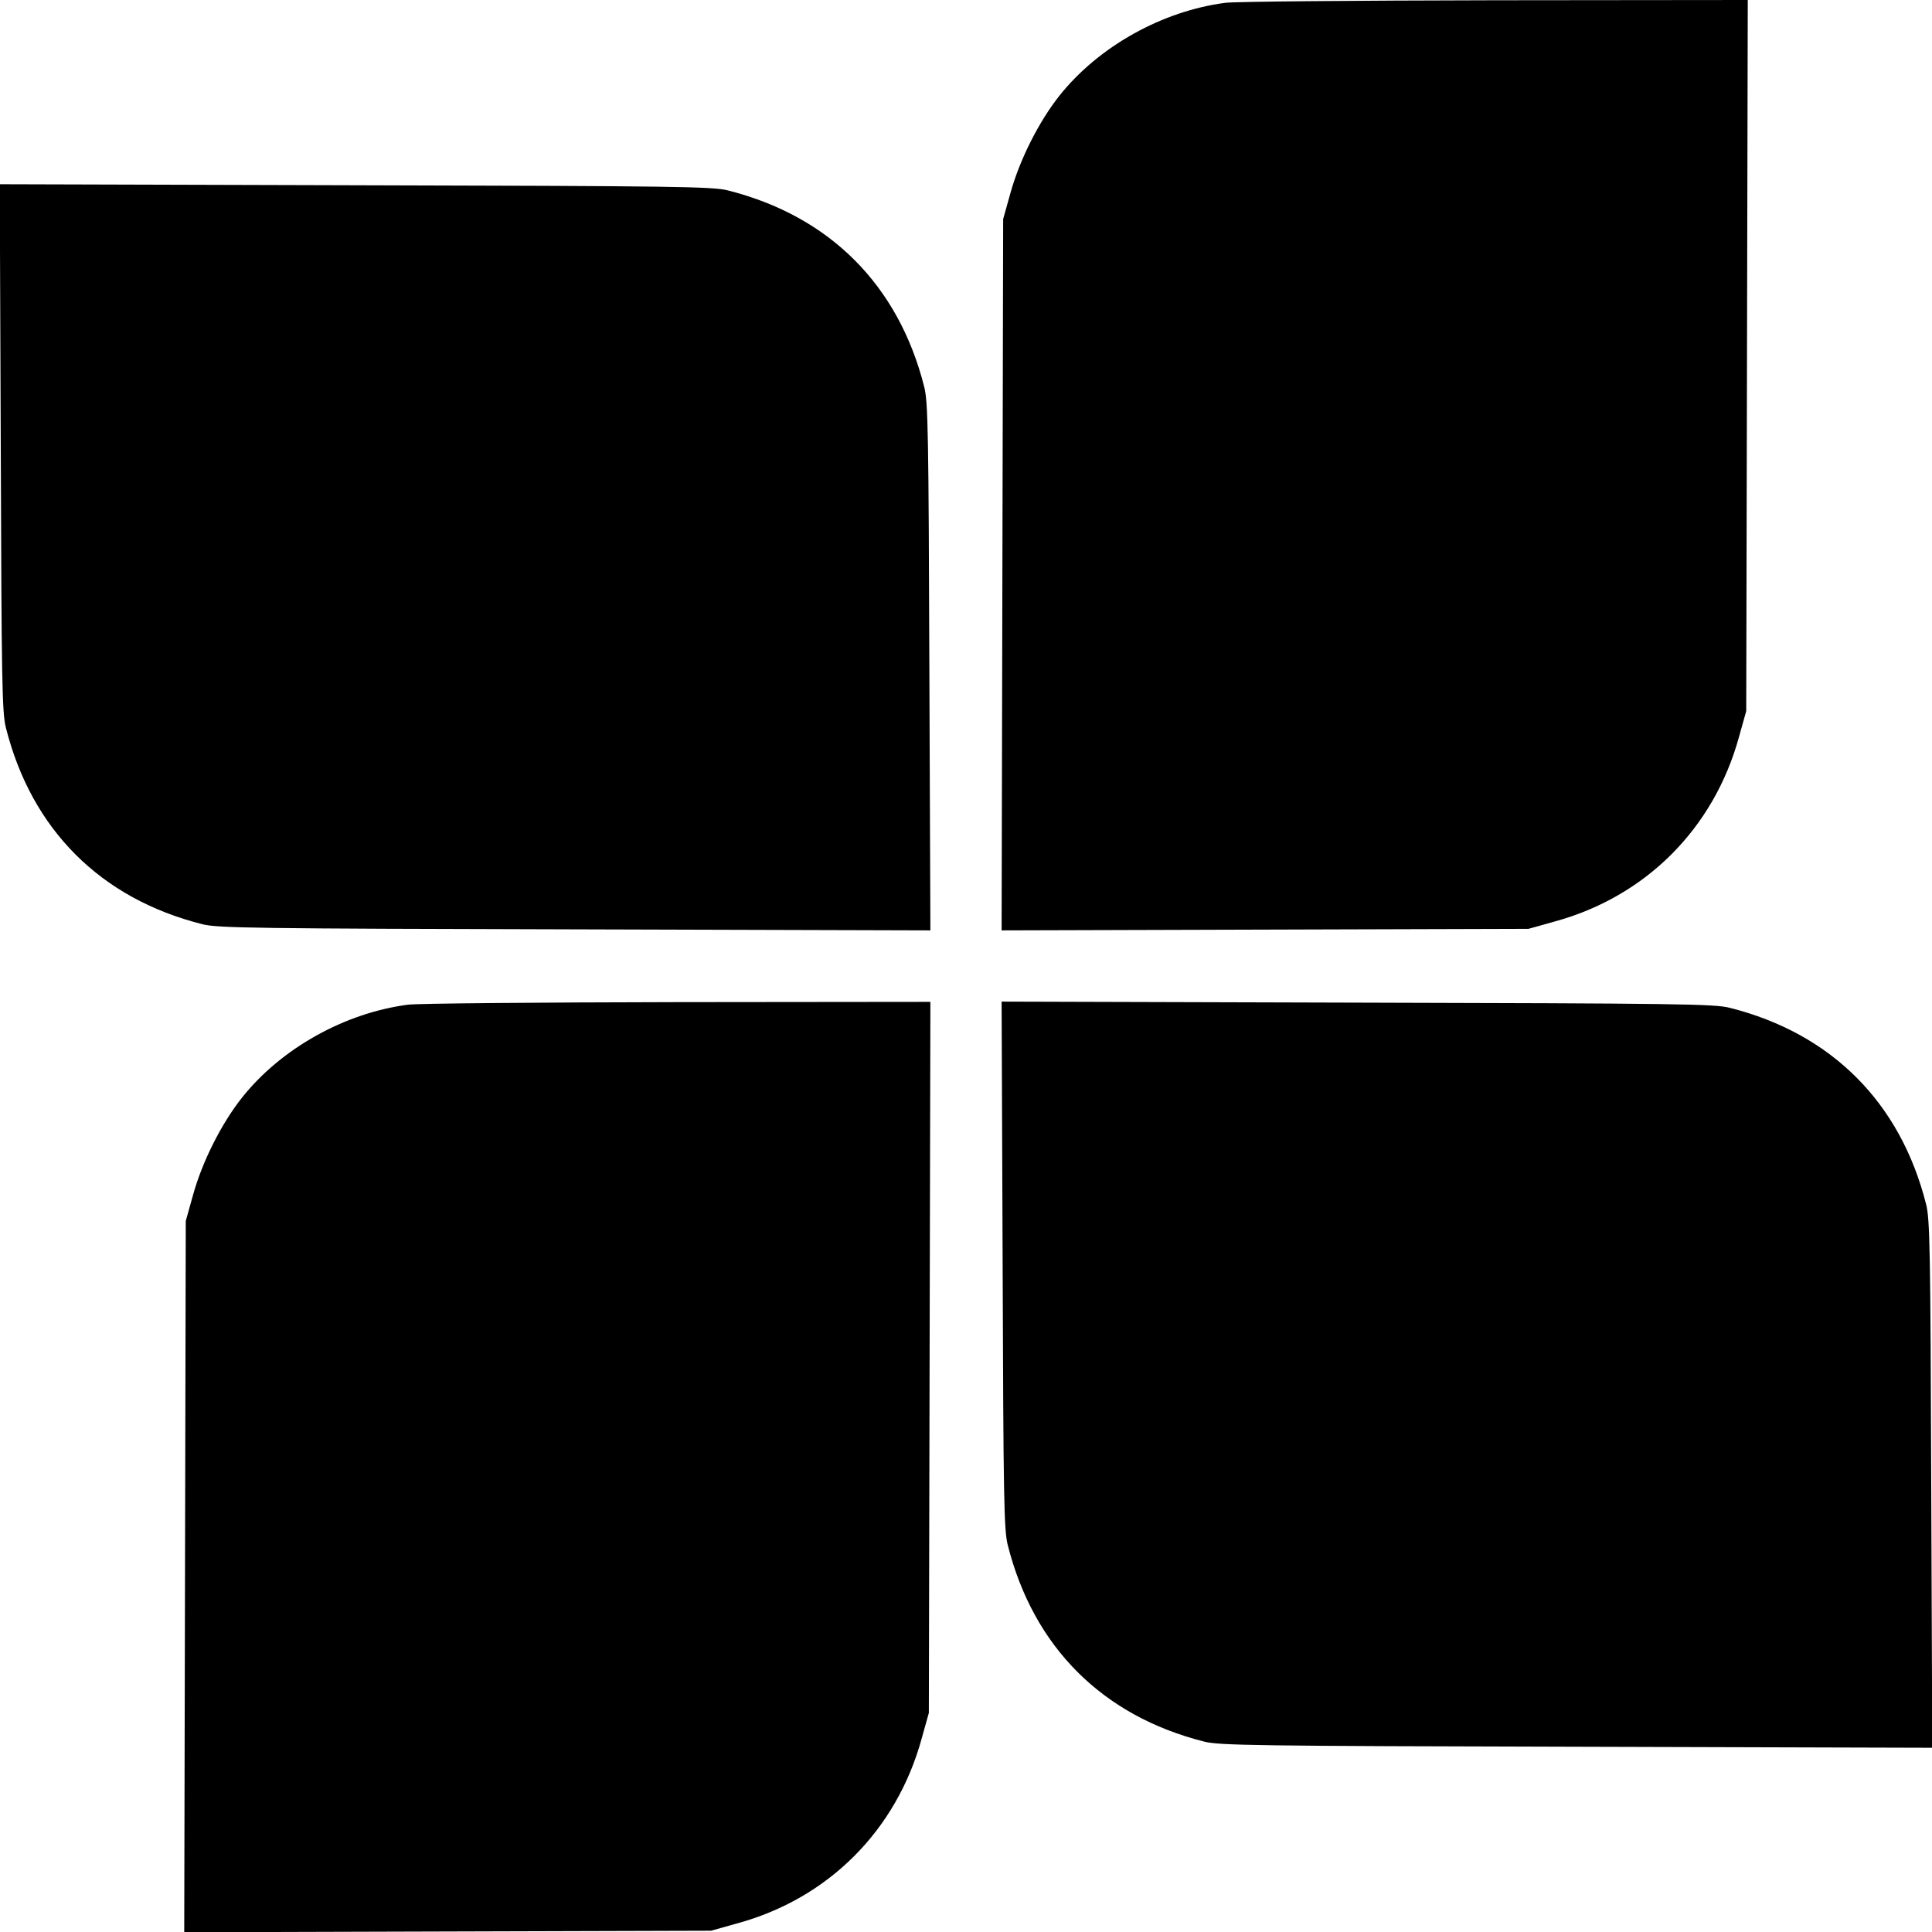
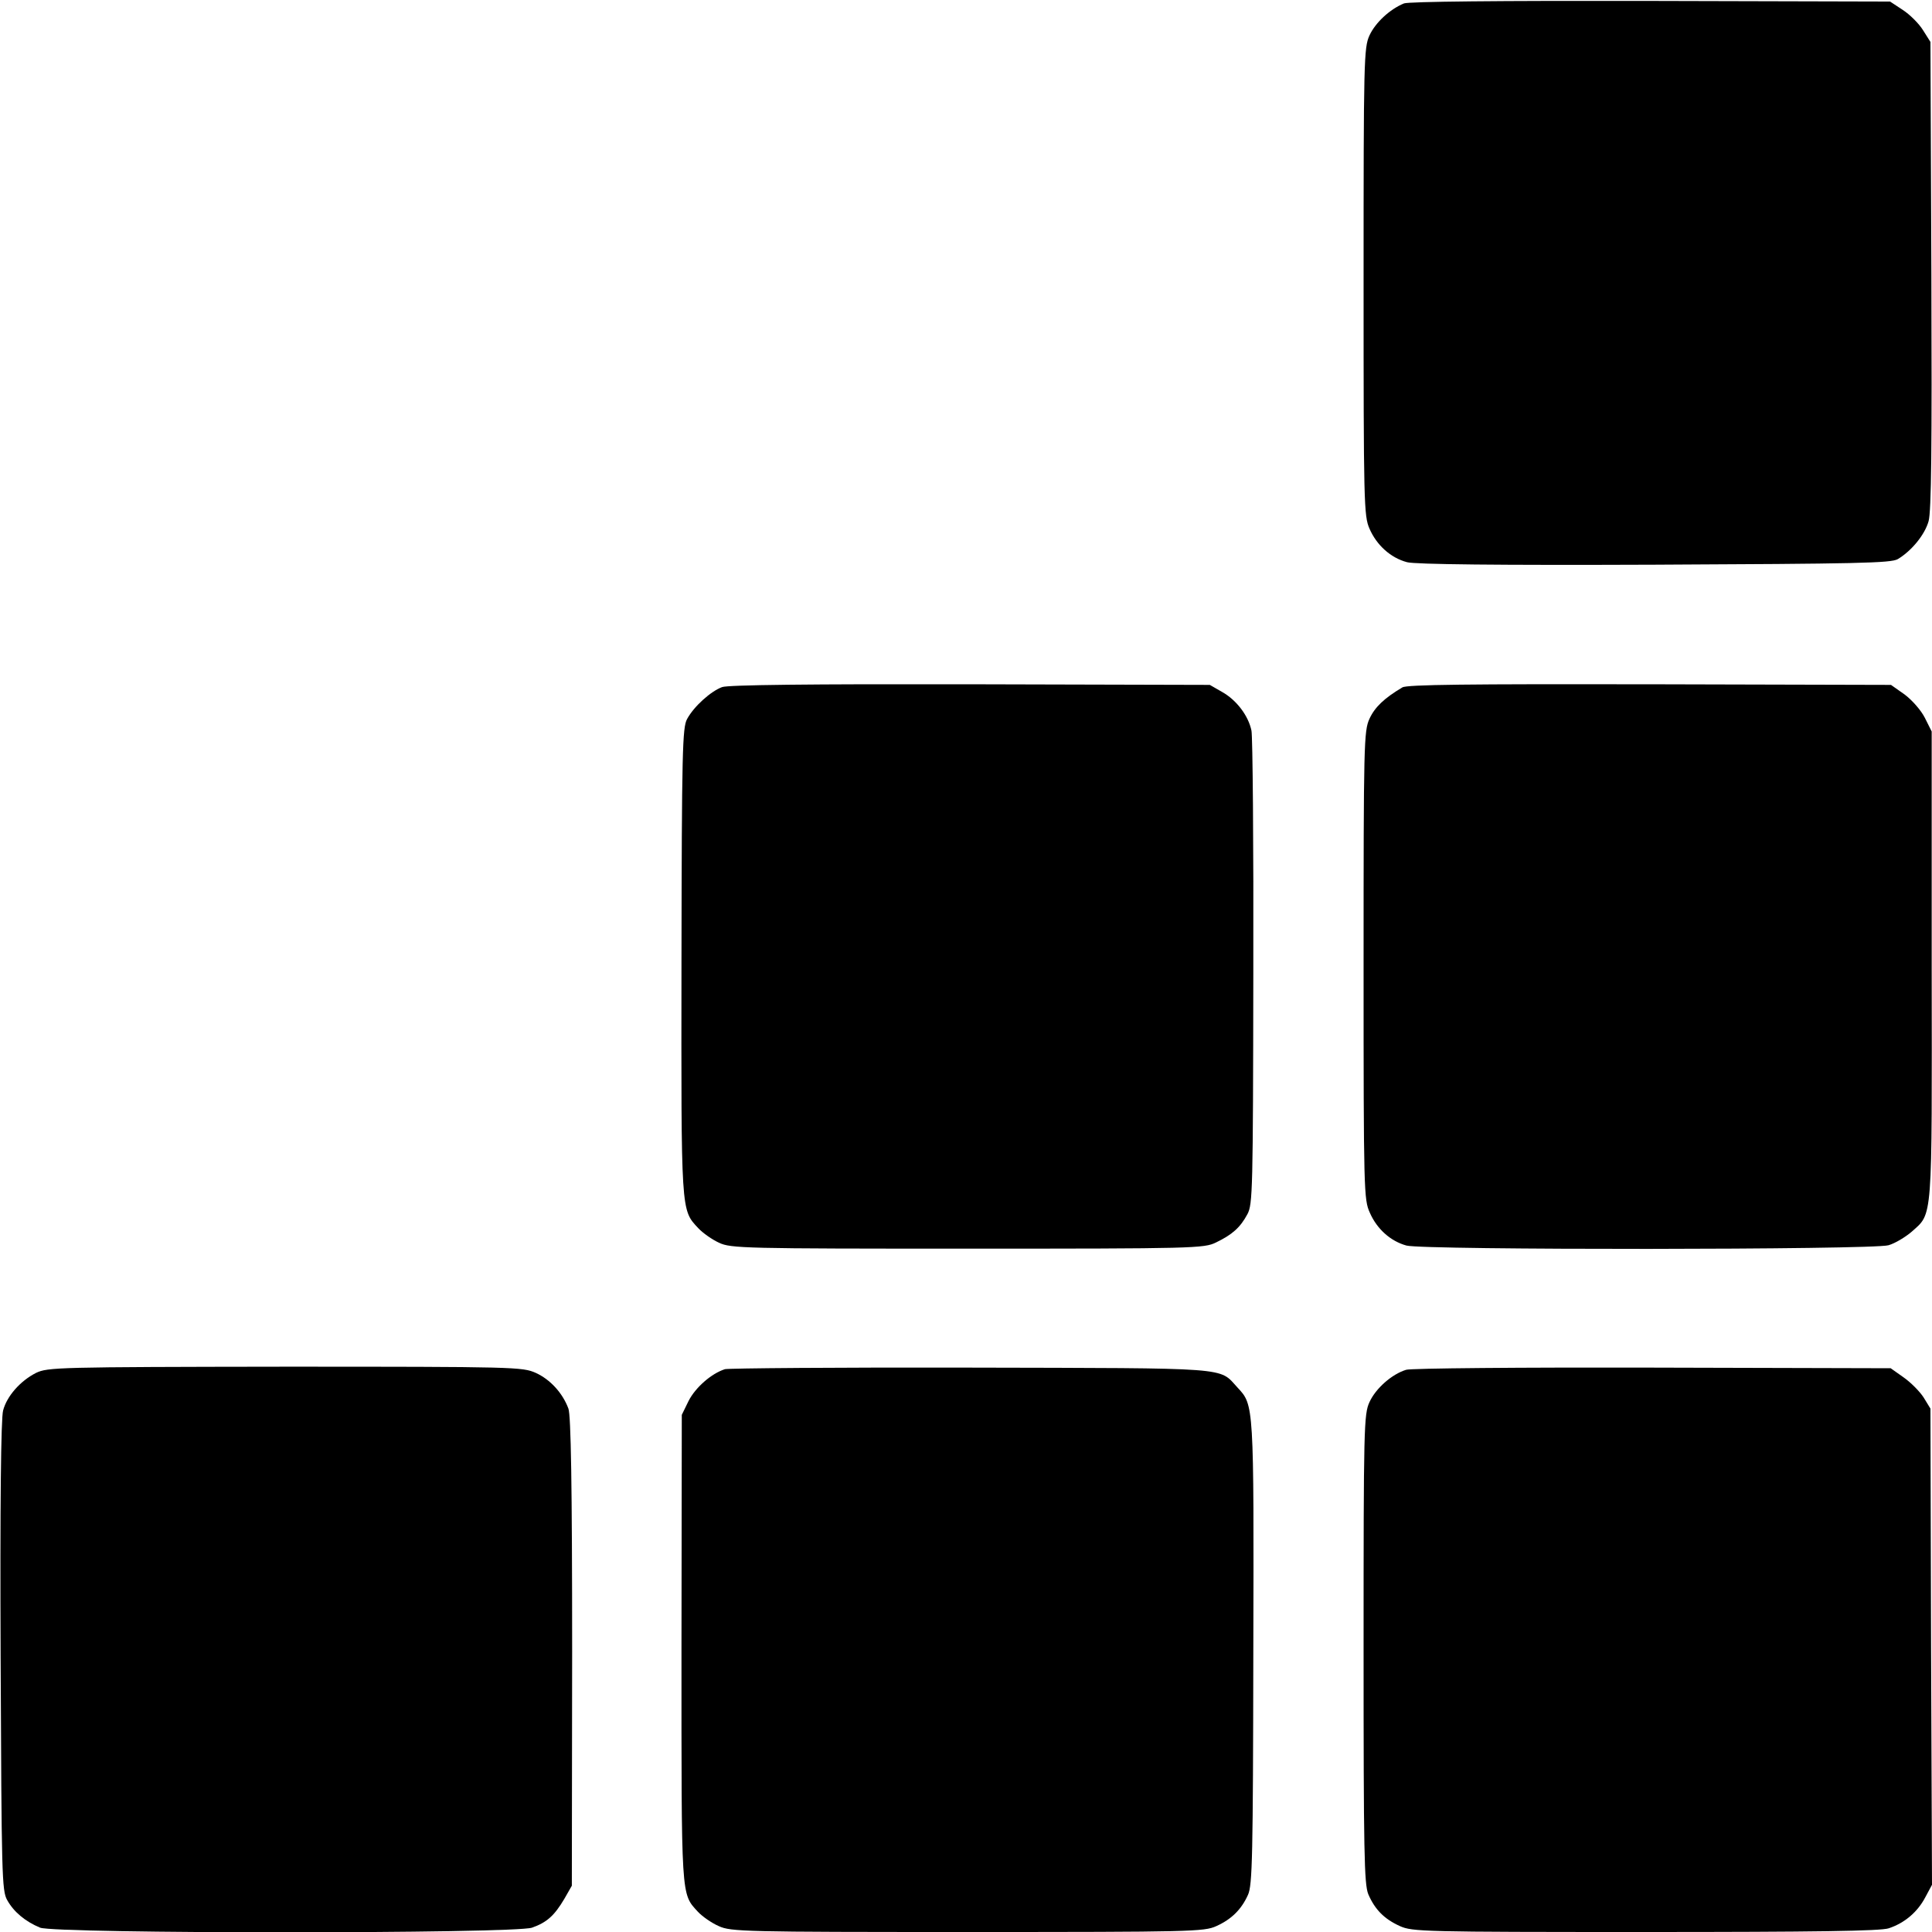
- <svg xmlns="http://www.w3.org/2000/svg" version="1.0" width="754pt" height="754pt" viewBox="0 0 754 754" preserveAspectRatio="xMidYMid meet">
-   <g transform="translate(0,754) scale(0.1,-0.1)" fill="#000000" stroke="none">
-     <path d="M4782 7529 c-246 -32 -494 -170 -647 -362 -81 -102 -156 -251 -192 -382 l-28 -100 -3 -1388 -3 -1388 1028 3 1028 3 100 28 c358 97 624 364 722 722 l28 100 3 1388 3 1387 -988 -1 c-543 -1 -1016 -5 -1051 -10z" />
-     <path d="M3 5793 c3 -910 5 -1035 20 -1093 100 -397 369 -667 767 -767 58 -15 206 -17 1453 -20 l1388 -4 -4 1028 c-3 910 -5 1035 -20 1093 -100 397 -369 667 -767 767 -58 15 -206 17 -1453 20 l-1388 4 4 -1028z" />
-     <path d="M1592 3619 c-246 -32 -494 -170 -647 -362 -81 -102 -156 -251 -192 -382 l-28 -100 -3 -1388 -3 -1388 1028 3 1028 3 100 28 c358 97 624 364 722 722 l28 100 3 1388 3 1387 -988 -1 c-543 -1 -1016 -5 -1051 -10z" />
-     <path d="M3913 2603 c3 -910 5 -1035 20 -1093 100 -397 369 -667 767 -767 58 -15 206 -17 1453 -20 l1388 -4 -4 1028 c-3 910 -5 1035 -20 1093 -100 397 -369 667 -767 767 -58 15 -206 17 -1453 20 l-1388 4 4 -1028z" />
+ <svg xmlns="http://www.w3.org/2000/svg" version="1.0" width="622pt" height="622pt" viewBox="0 0 622 622" preserveAspectRatio="xMidYMid meet">
+   <g transform="translate(0,622) scale(0.1,-0.1)" fill="#000000" stroke="none">
+     <path d="M4520 6209 c-46 -19 -92 -62 -111 -103 -18 -39 -19 -80 -19 -793 0 -714 1 -754 19 -795 23 -53 68 -94 121 -108 26 -7 290 -10 797 -8 653 3 761 5 783 18 45 27 87 79 99 122 9 32 11 240 9 793 l-3 750 -24 38 c-13 21 -42 50 -65 65 l-41 27 -770 2 c-494 1 -779 -2 -795 -8z" />
+     <path d="M2325 4008 c-36 -13 -91 -62 -113 -103 -15 -27 -17 -104 -18 -780 -1 -813 -2 -799 54 -859 15 -16 45 -37 67 -47 38 -18 81 -19 800 -19 729 0 762 1 800 20 52 25 78 48 101 91 17 32 18 75 19 779 1 410 -2 760 -6 778 -10 48 -48 98 -94 124 l-40 23 -770 2 c-520 1 -780 -2 -800 -9z" />
+     <path d="M4515 4007 c-59 -35 -89 -64 -106 -101 -18 -39 -19 -80 -19 -794 0 -729 1 -754 20 -796 23 -53 67 -92 118 -106 54 -15 1502 -14 1552 1 21 6 54 26 74 43 69 62 66 23 65 858 l0 753 -22 44 c-12 24 -41 57 -65 75 l-44 31 -776 2 c-586 1 -782 -1 -797 -10z" />
+     <path d="M116 1800 c-51 -26 -94 -75 -106 -121 -7 -25 -10 -306 -8 -791 3 -705 4 -755 21 -785 21 -38 58 -69 106 -89 49 -20 1527 -20 1584 0 48 17 72 39 104 93 l24 42 1 753 c0 542 -4 761 -12 783 -19 51 -59 94 -105 115 -43 19 -64 20 -807 20 -735 -1 -764 -2 -802 -20z" />
+     <path d="M2334 1812 c-44 -14 -95 -59 -117 -102 l-22 -45 -1 -750 c0 -812 -2 -790 53 -850 14 -15 44 -36 67 -46 39 -18 81 -19 801 -19 720 0 762 1 801 19 49 22 81 54 102 101 14 31 16 124 17 780 2 803 2 796 -51 853 -61 66 -10 62 -859 64 -423 1 -779 -2 -791 -5z" />
+     <path d="M4527 1810 c-46 -14 -98 -60 -118 -104 -18 -39 -19 -80 -19 -794 0 -657 2 -757 15 -790 21 -49 51 -80 102 -103 40 -18 74 -19 791 -19 544 0 758 3 783 12 51 17 92 52 117 99 l22 41 -3 766 -2 767 -22 36 c-13 20 -42 49 -65 65 l-41 29 -766 2 c-421 1 -779 -2 -794 -7z" />
  </g>
</svg>
